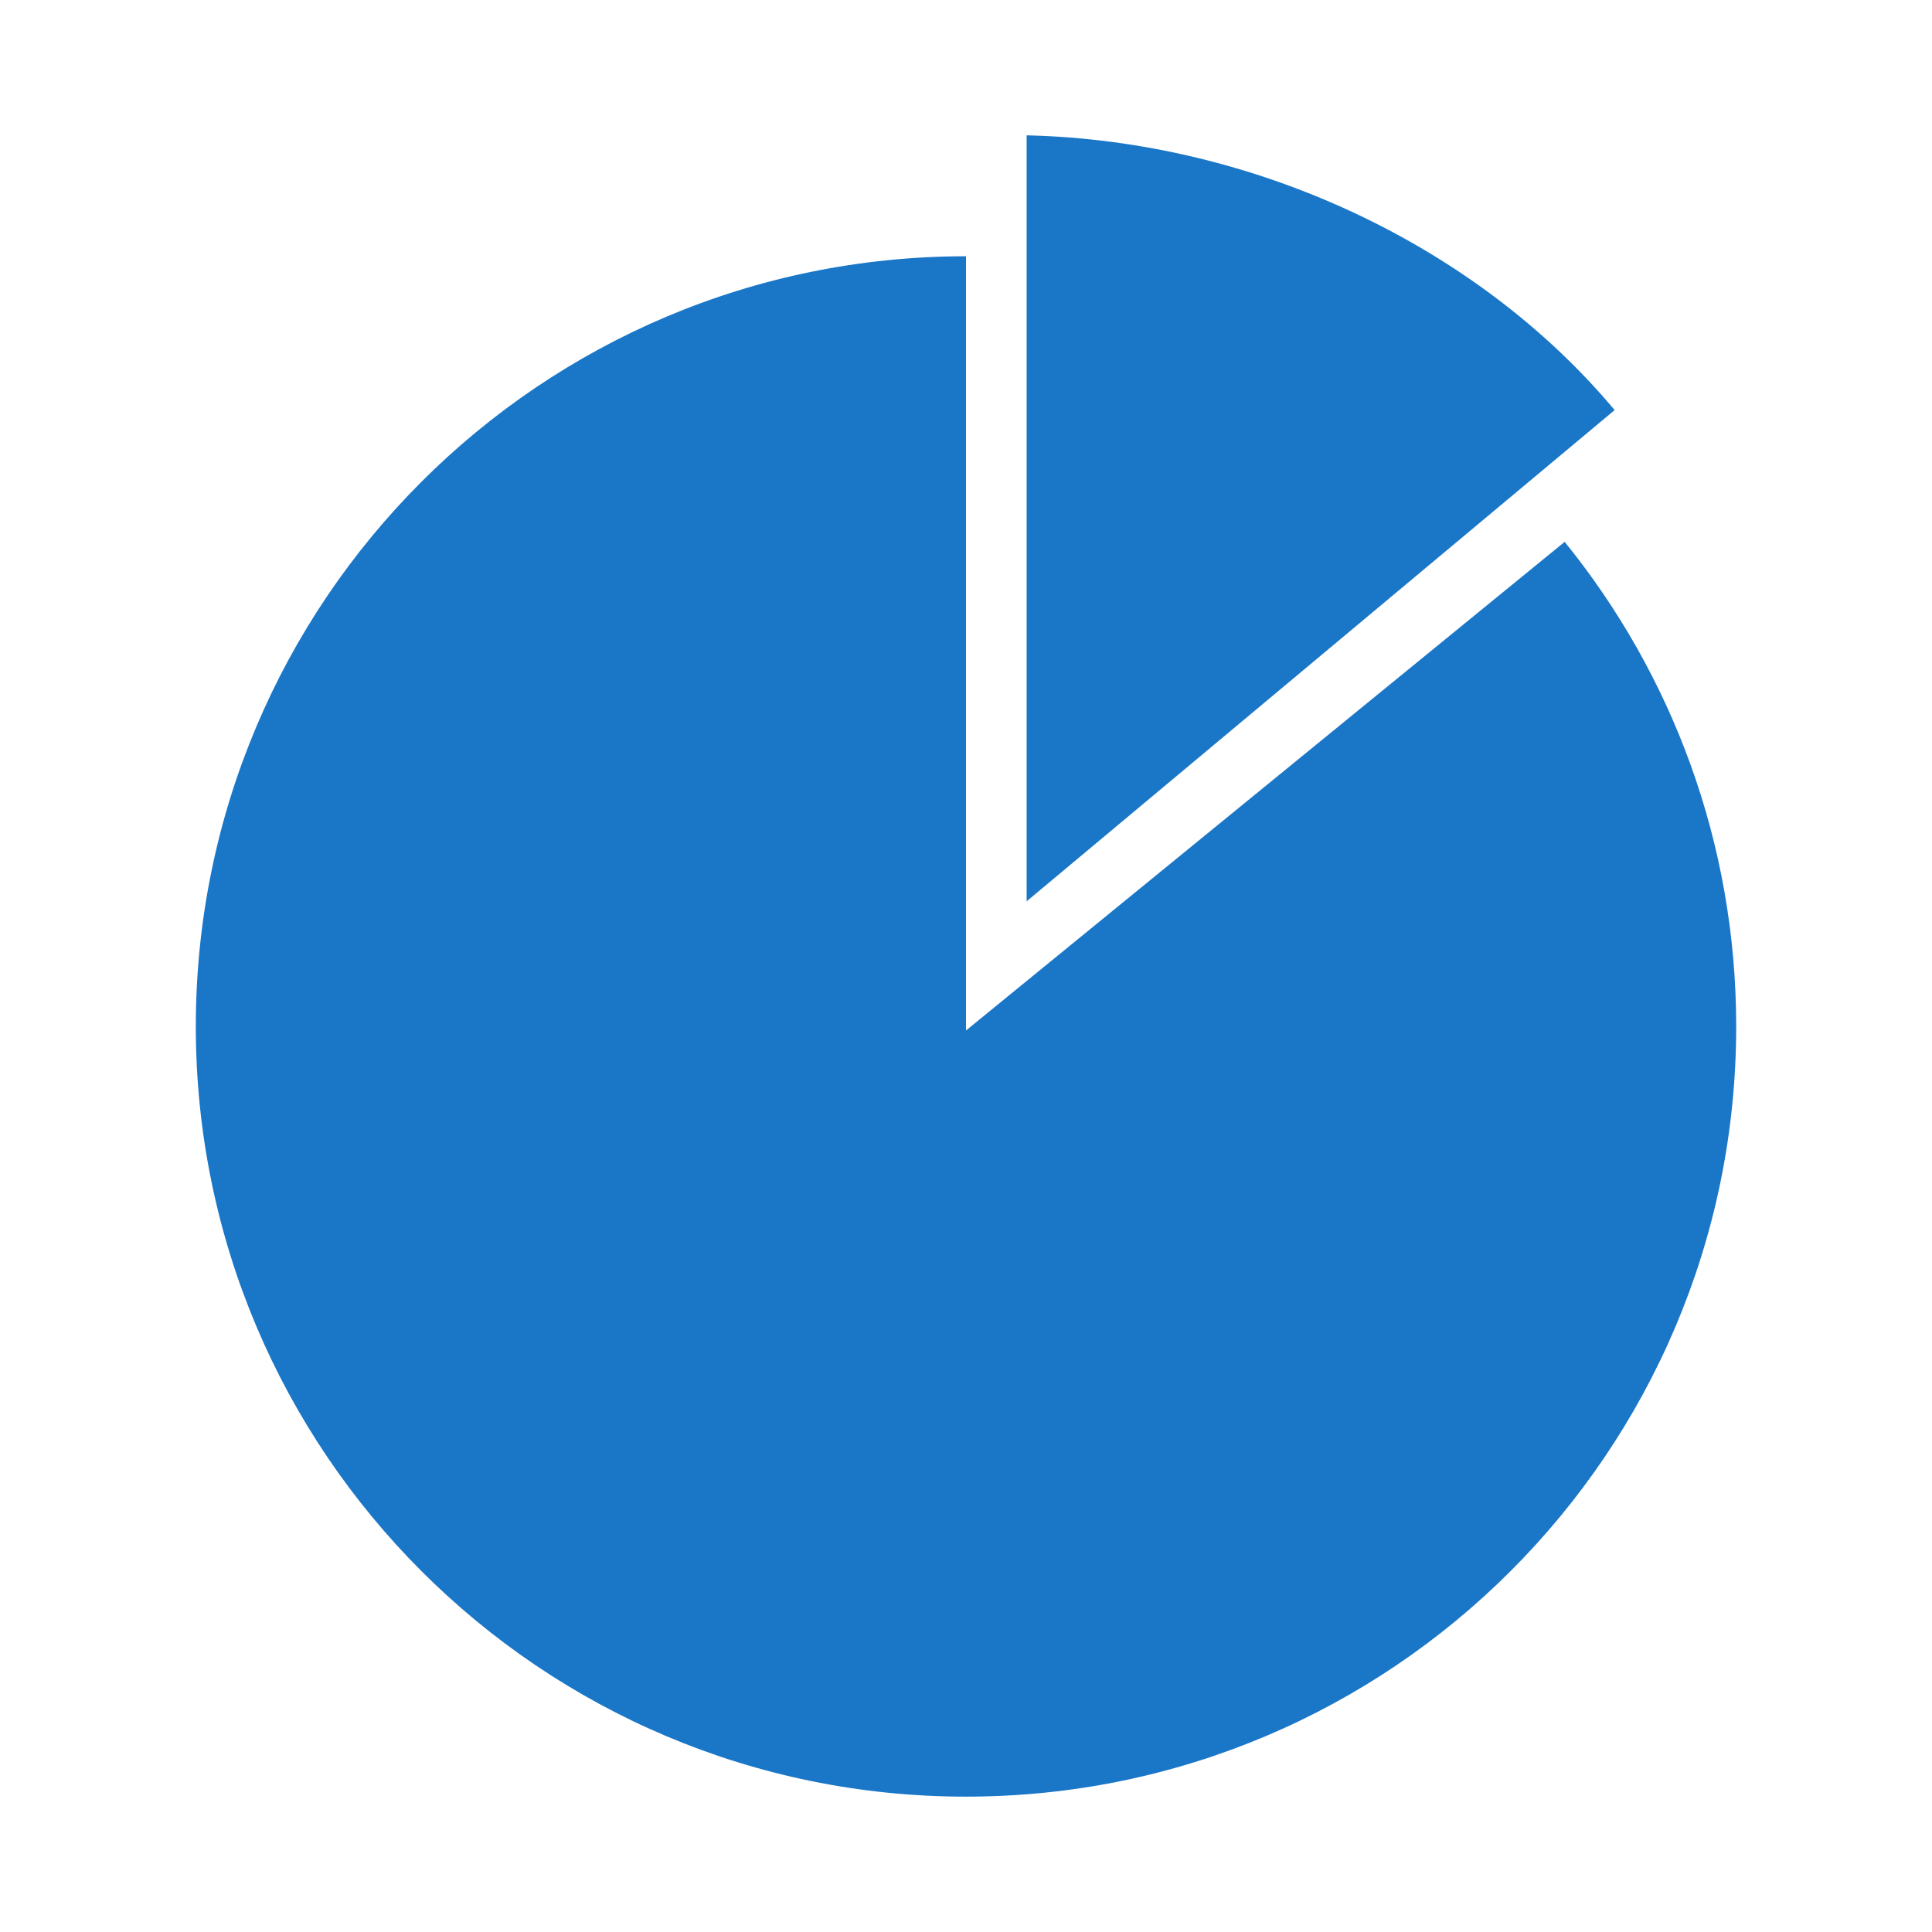
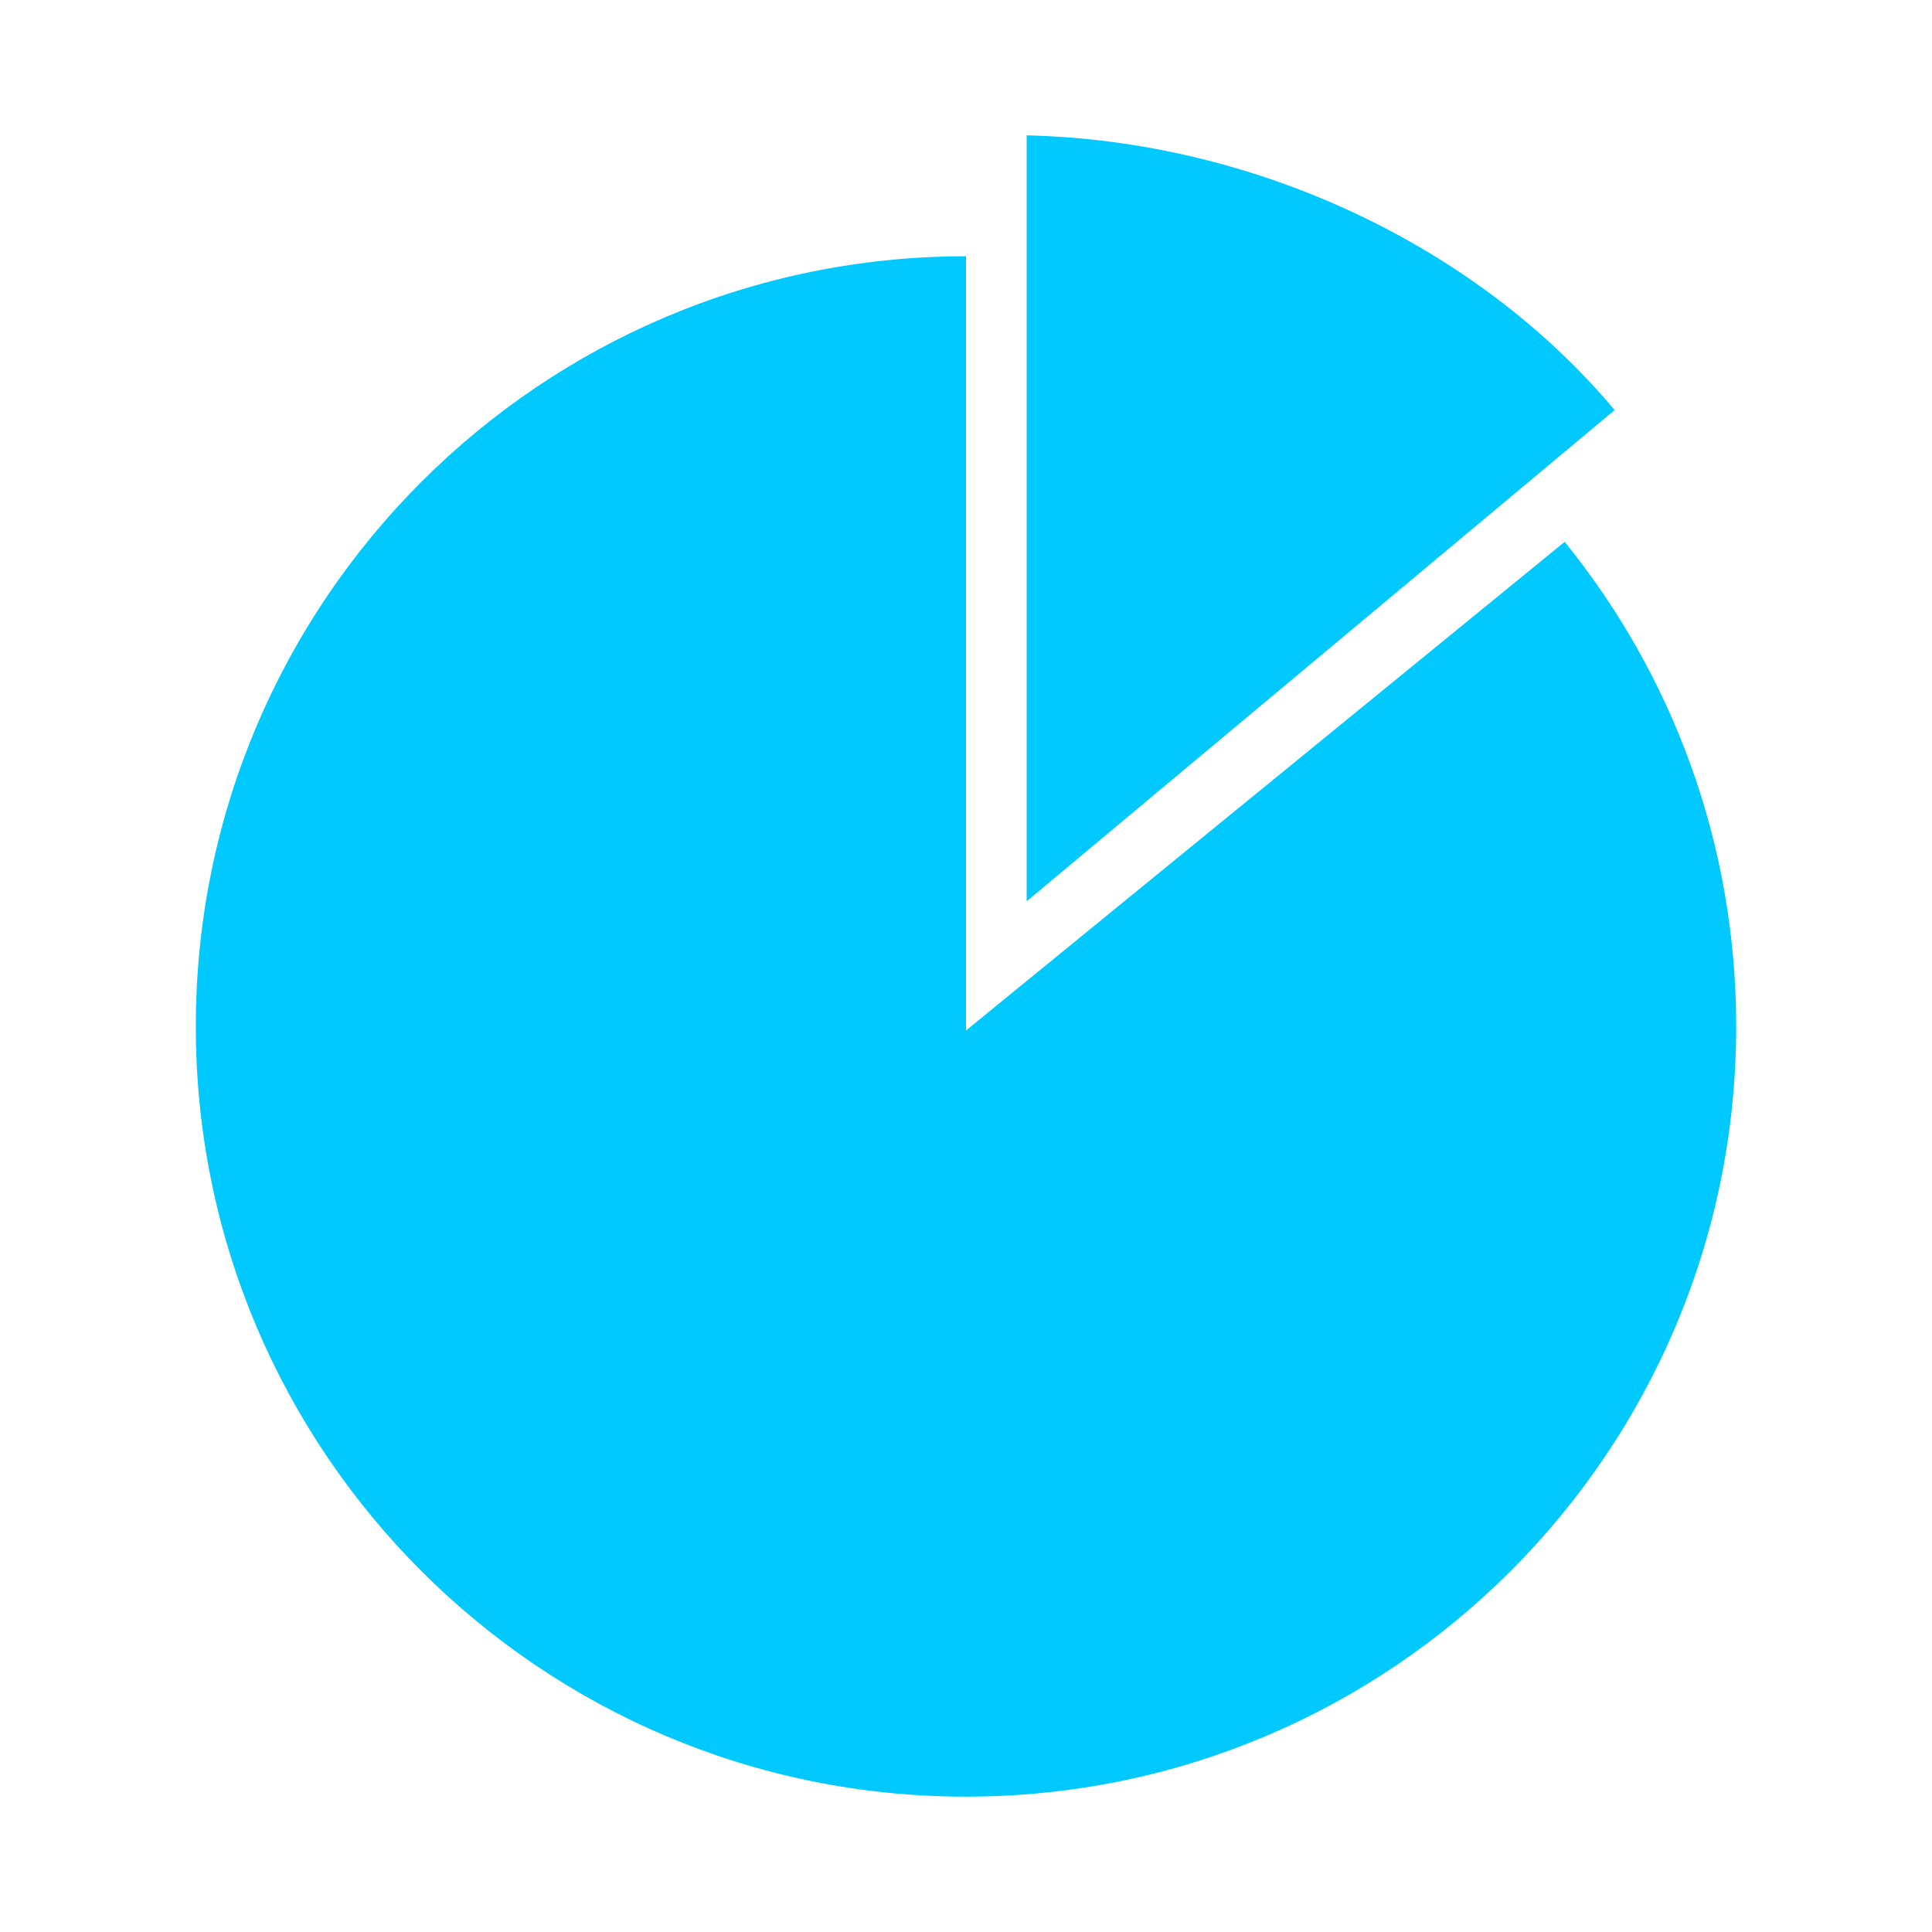
<svg xmlns="http://www.w3.org/2000/svg" enable-background="new -10.135 -7.005 100 100" height="100px" version="1.1" viewBox="-10.135 -7.005 100 100" width="100px" xml:space="preserve">
  <defs />
-   <path style="fill:#1A76C7" d="M79.73,46.125c0,22.017-17.848,39.864-39.865,39.864C17.849,85.989,0,68.141,0,46.125C0,24.107,17.849,6.259,39.865,6.259  v40.074l30.987-25.292C76.404,27.891,79.73,36.62,79.73,46.125z" />
-   <path style="fill:#1A76C7" d="M43.004,39.646V0C54.851,0.275,66.35,5.746,73.438,14.221L43.004,39.646z" />
+   <path style="fill:#00C9FF" d="M79.73,46.125c0,22.017-17.848,39.864-39.865,39.864C17.849,85.989,0,68.141,0,46.125C0,24.107,17.849,6.259,39.865,6.259  v40.074l30.987-25.292C76.404,27.891,79.73,36.62,79.73,46.125z" />
+   <path style="fill:#00C9FF" d="M43.004,39.646V0C54.851,0.275,66.35,5.746,73.438,14.221L43.004,39.646z" />
</svg>
